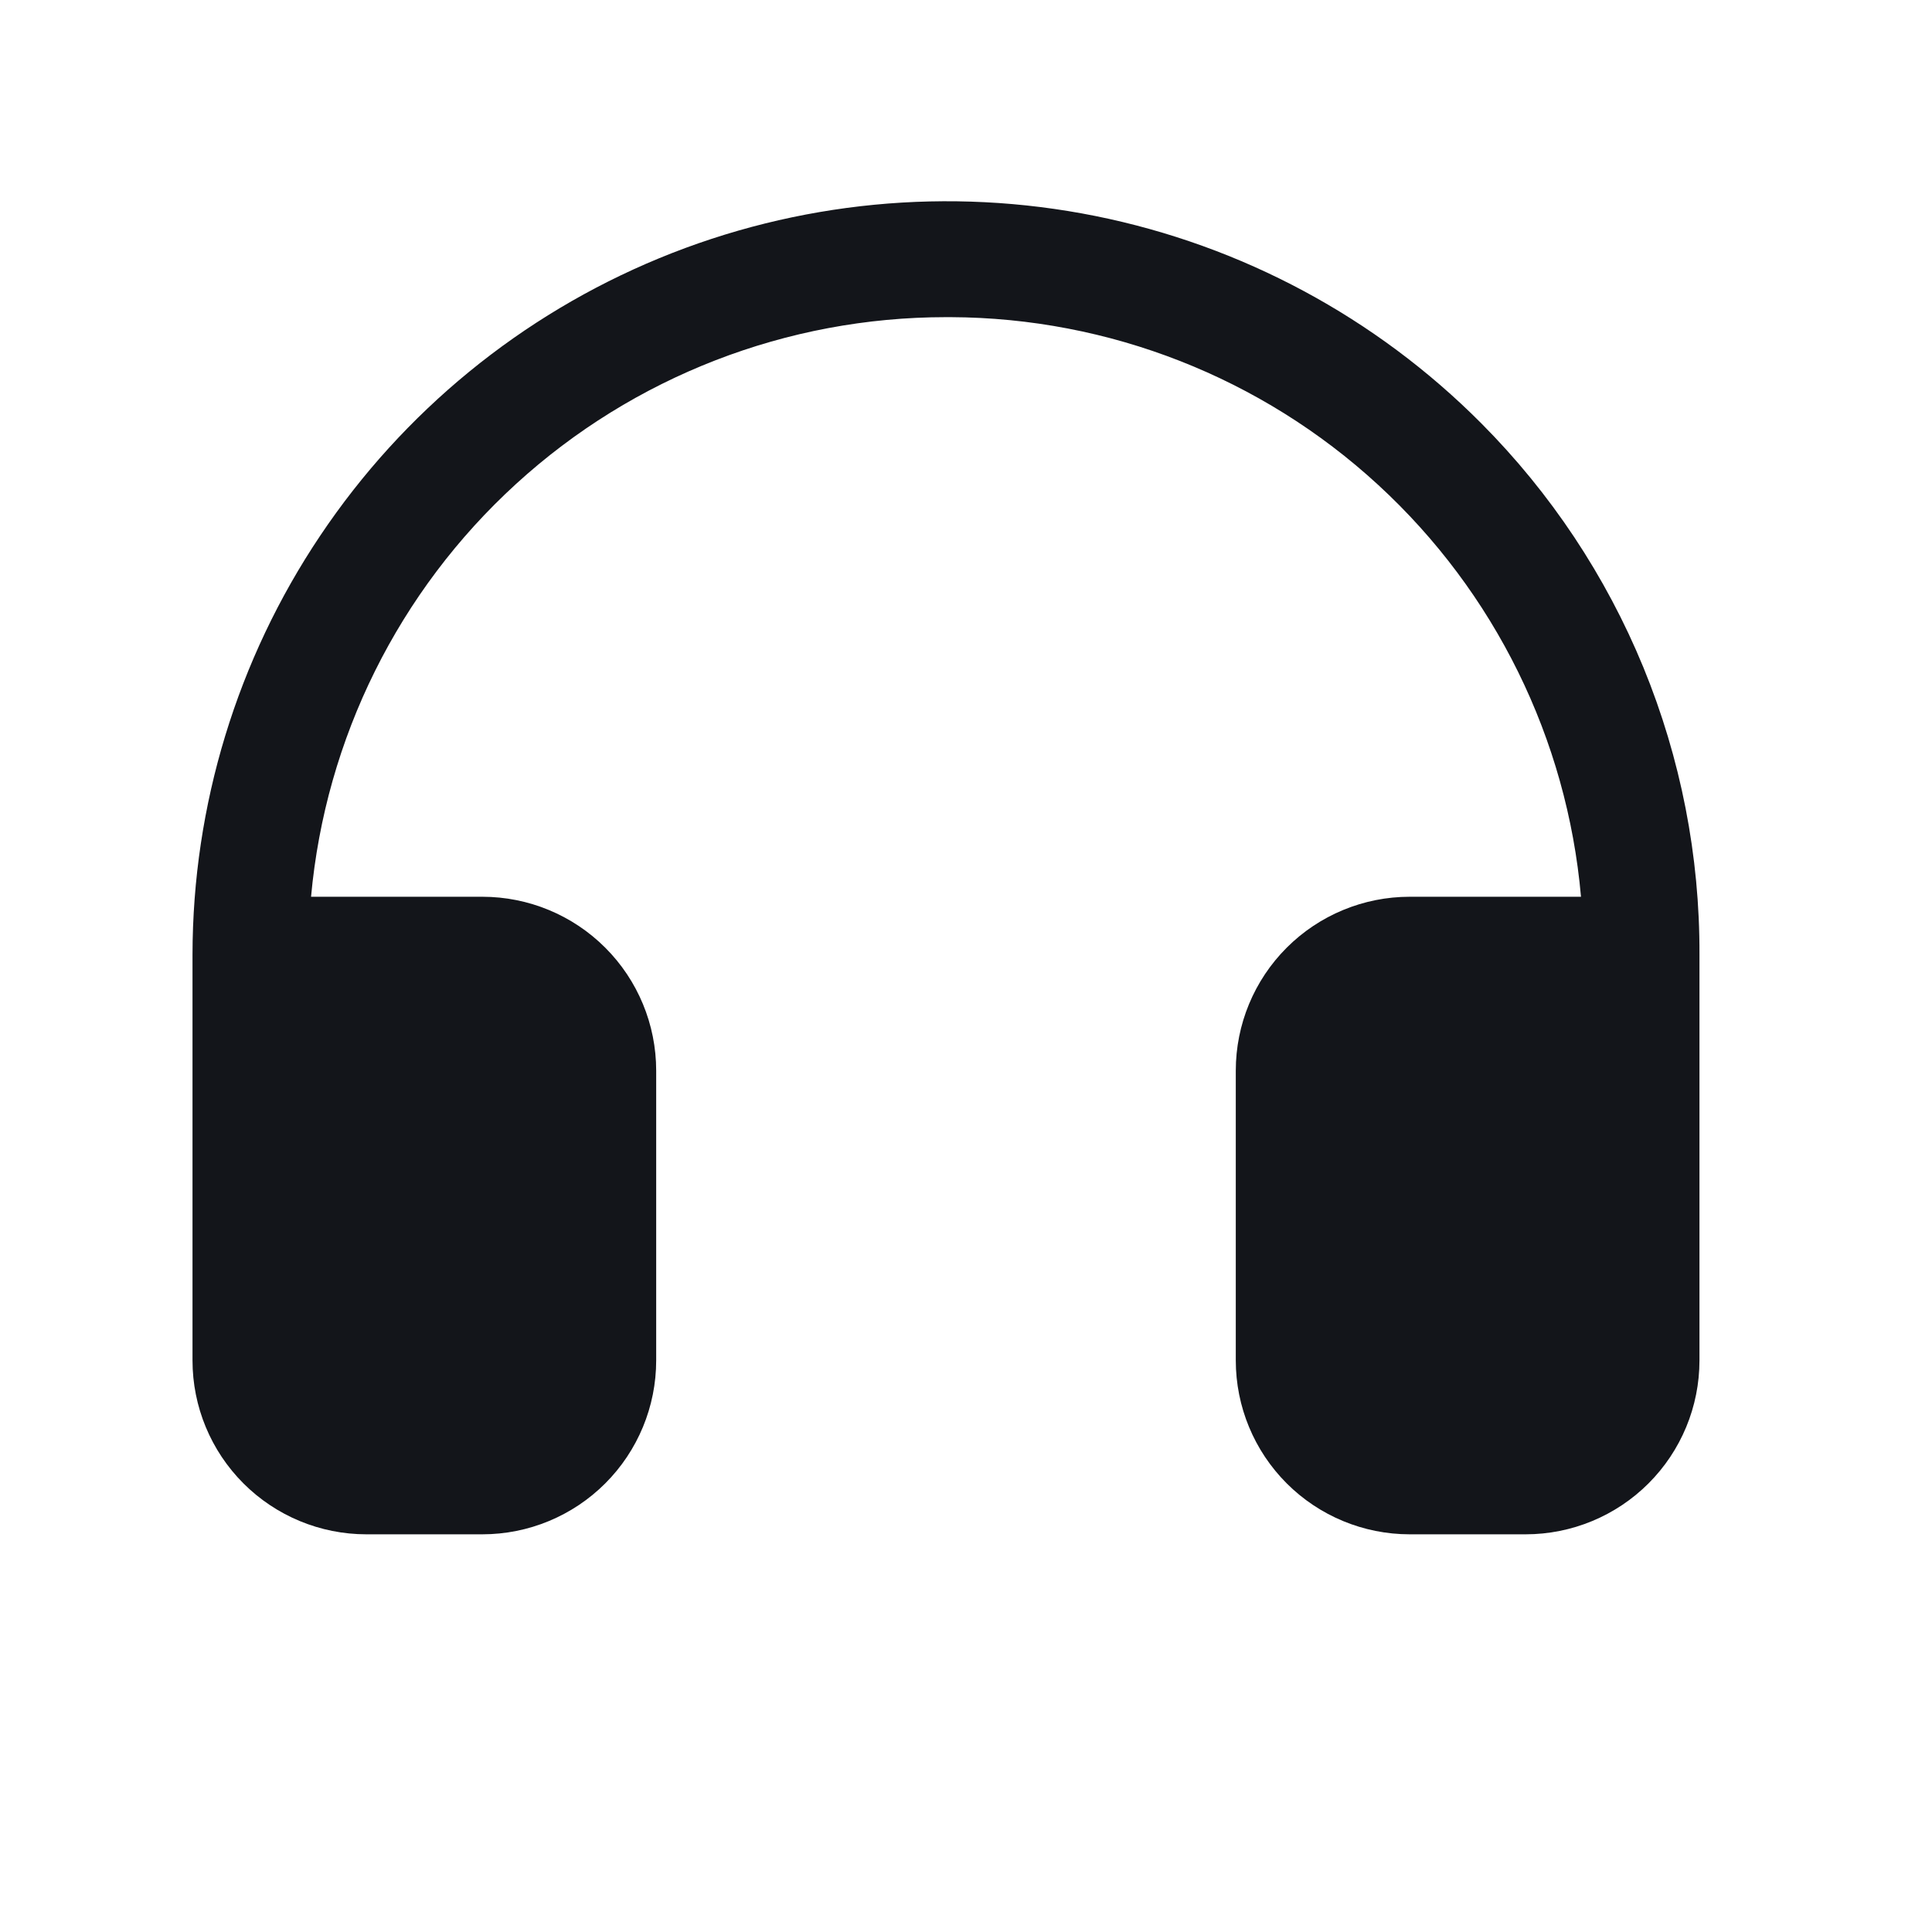
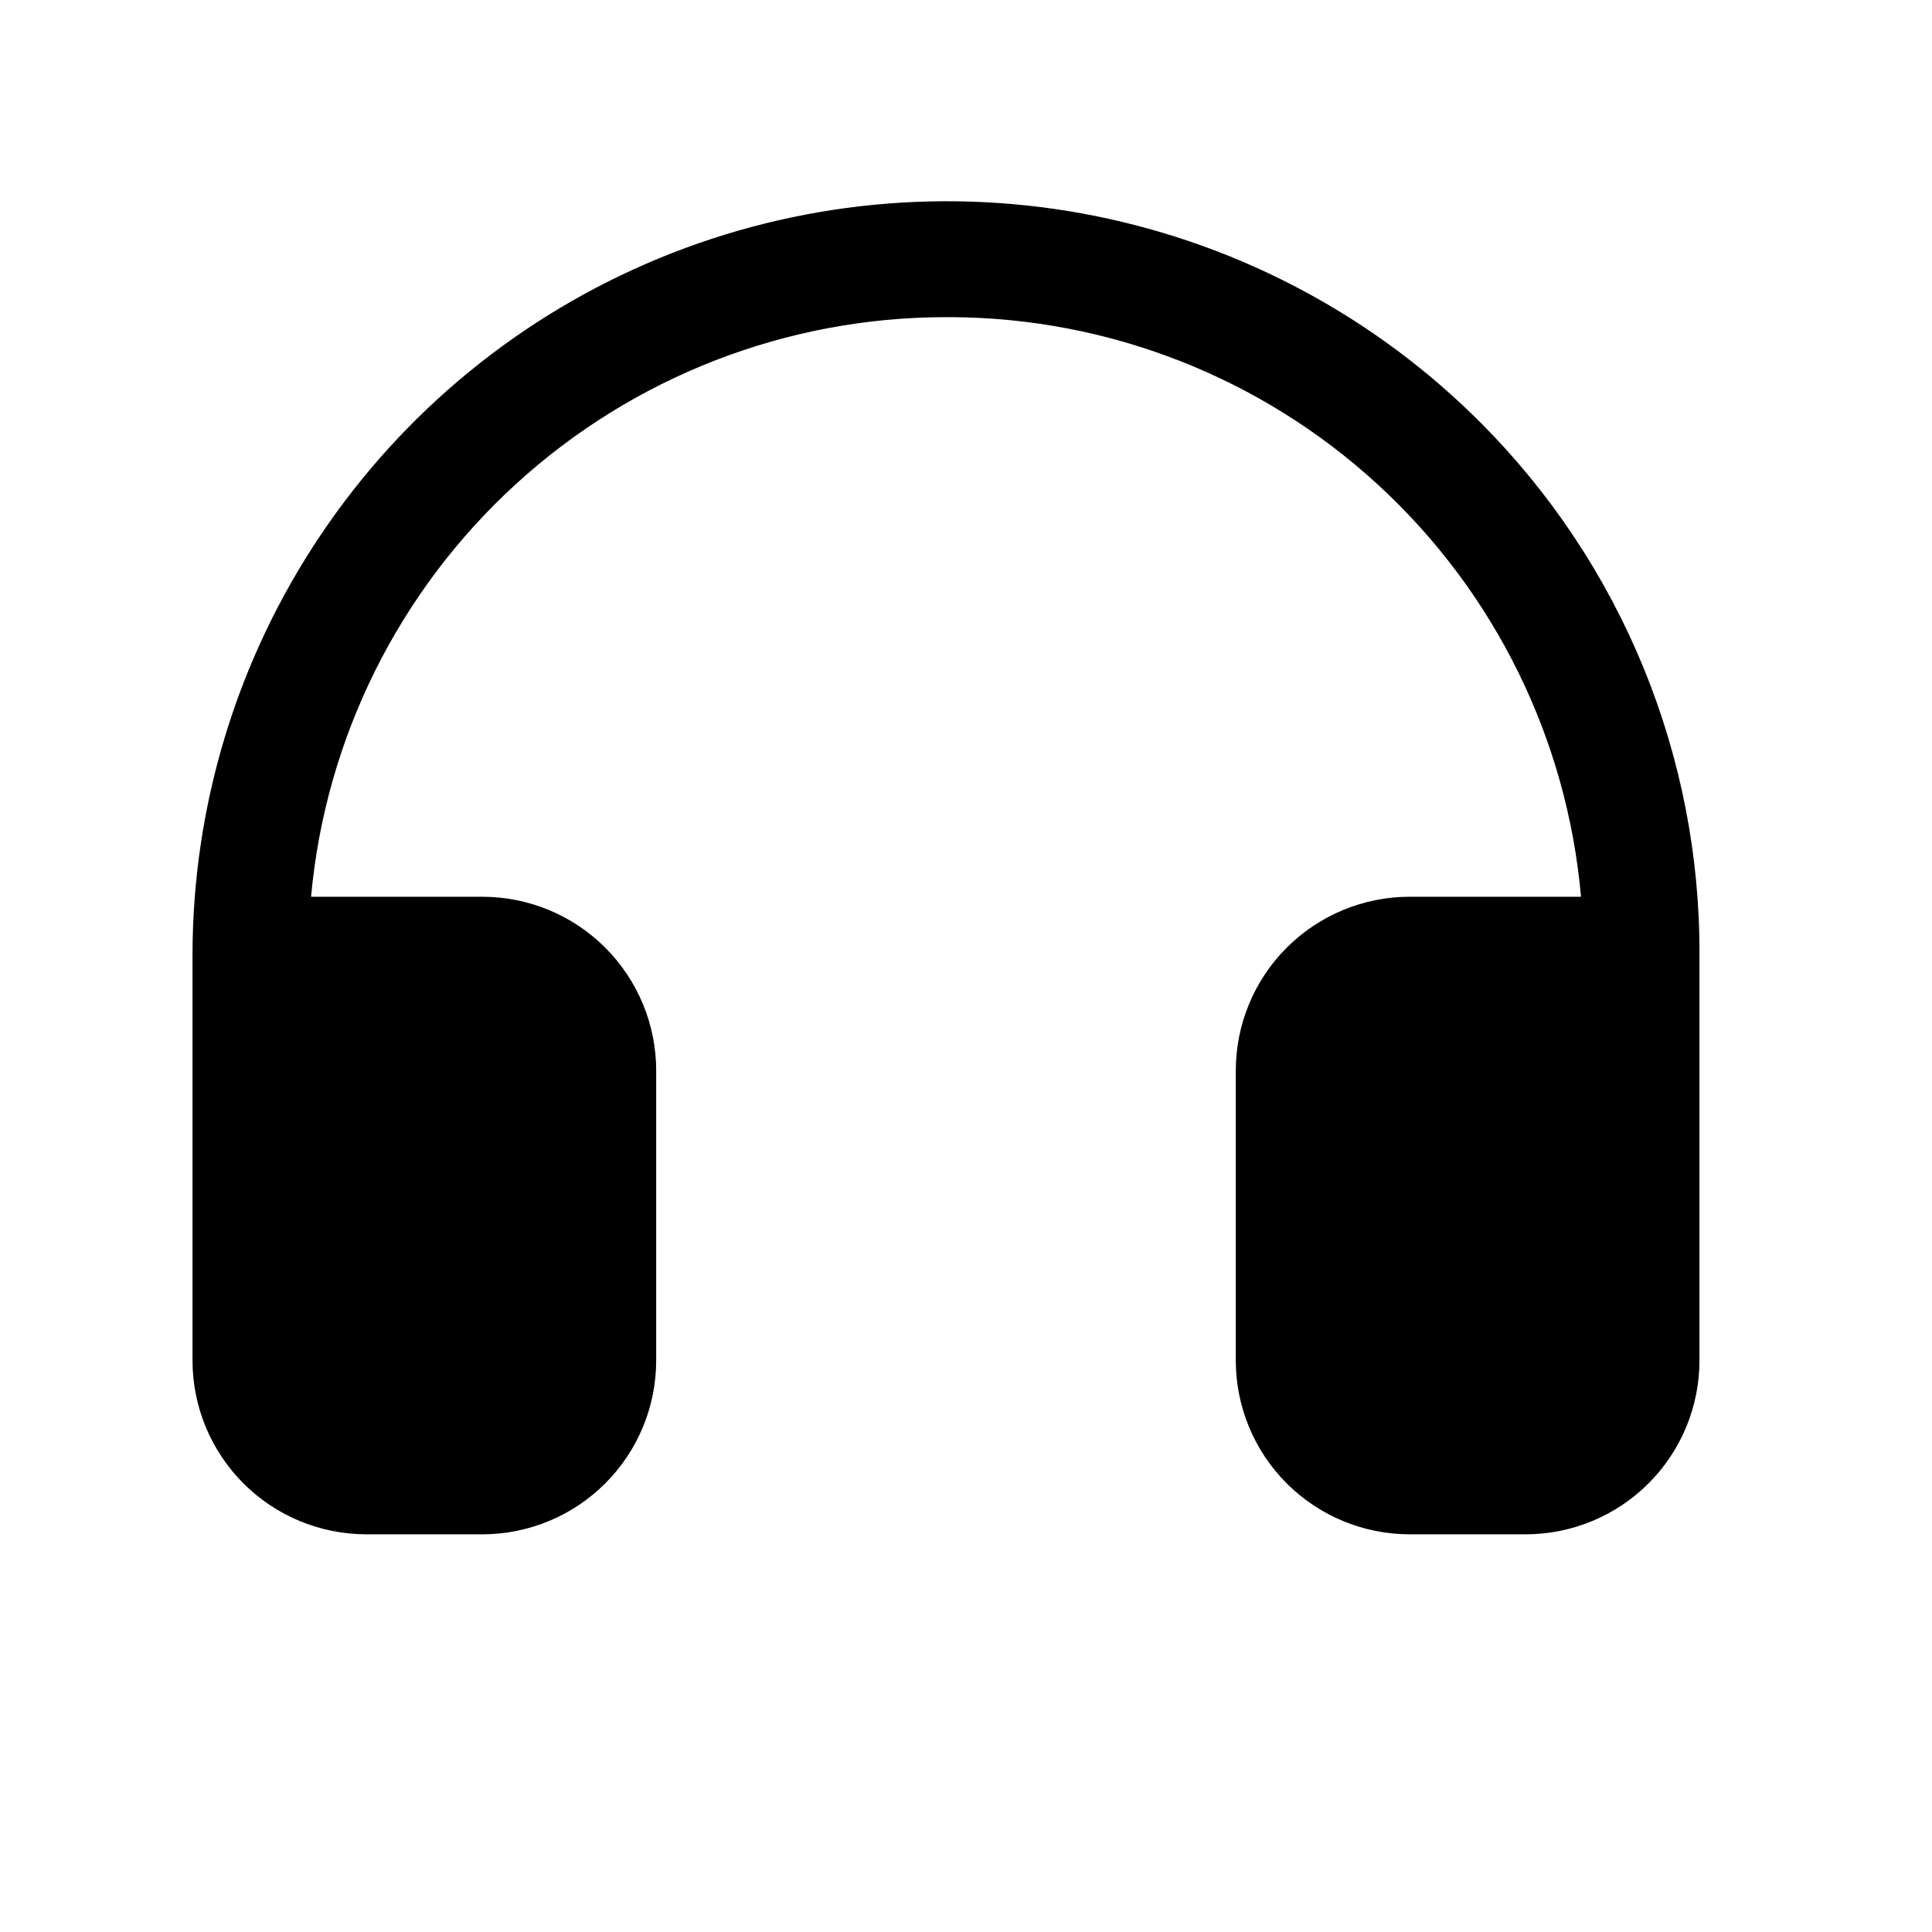
- <svg xmlns="http://www.w3.org/2000/svg" width="25" height="25" viewBox="0 0 25 25" fill="none">
-   <path d="M21.991 12.354V17.604C21.991 18.201 21.754 18.773 21.332 19.195C20.91 19.617 20.338 19.854 19.741 19.854H18.241C17.645 19.854 17.072 19.617 16.65 19.195C16.228 18.773 15.991 18.201 15.991 17.604V13.854C15.991 13.257 16.228 12.685 16.65 12.263C17.072 11.841 17.645 11.604 18.241 11.604H20.458C20.278 9.562 19.342 7.661 17.833 6.274C16.324 4.886 14.352 4.112 12.302 4.104H12.241C10.183 4.104 8.199 4.873 6.679 6.261C5.159 7.648 4.212 9.554 4.025 11.604H6.241C6.838 11.604 7.41 11.841 7.832 12.263C8.254 12.685 8.491 13.257 8.491 13.854V17.604C8.491 18.201 8.254 18.773 7.832 19.195C7.41 19.617 6.838 19.854 6.241 19.854H4.741C4.144 19.854 3.572 19.617 3.15 19.195C2.728 18.773 2.491 18.201 2.491 17.604V12.354C2.493 10.422 3.068 8.535 4.144 6.931C5.219 5.326 6.746 4.077 8.531 3.341C10.317 2.605 12.281 2.415 14.174 2.795C16.068 3.176 17.806 4.109 19.168 5.478C20.068 6.382 20.78 7.455 21.265 8.635C21.749 9.815 21.996 11.078 21.991 12.354Z" fill="#13151A" />
+ <svg xmlns="http://www.w3.org/2000/svg" viewBox="0 0 25 25" fill="none">
+   <path d="M21.991 12.354V17.604C21.991 18.201 21.754 18.773 21.332 19.195C20.91 19.617 20.338 19.854 19.741 19.854H18.241C17.645 19.854 17.072 19.617 16.65 19.195C16.228 18.773 15.991 18.201 15.991 17.604V13.854C15.991 13.257 16.228 12.685 16.65 12.263C17.072 11.841 17.645 11.604 18.241 11.604H20.458C20.278 9.562 19.342 7.661 17.833 6.274C16.324 4.886 14.352 4.112 12.302 4.104H12.241C10.183 4.104 8.199 4.873 6.679 6.261C5.159 7.648 4.212 9.554 4.025 11.604H6.241C6.838 11.604 7.41 11.841 7.832 12.263C8.254 12.685 8.491 13.257 8.491 13.854V17.604C8.491 18.201 8.254 18.773 7.832 19.195C7.41 19.617 6.838 19.854 6.241 19.854H4.741C4.144 19.854 3.572 19.617 3.15 19.195C2.728 18.773 2.491 18.201 2.491 17.604V12.354C2.493 10.422 3.068 8.535 4.144 6.931C5.219 5.326 6.746 4.077 8.531 3.341C10.317 2.605 12.281 2.415 14.174 2.795C16.068 3.176 17.806 4.109 19.168 5.478C20.068 6.382 20.78 7.455 21.265 8.635C21.749 9.815 21.996 11.078 21.991 12.354Z" fill="currentColor" />
</svg>
